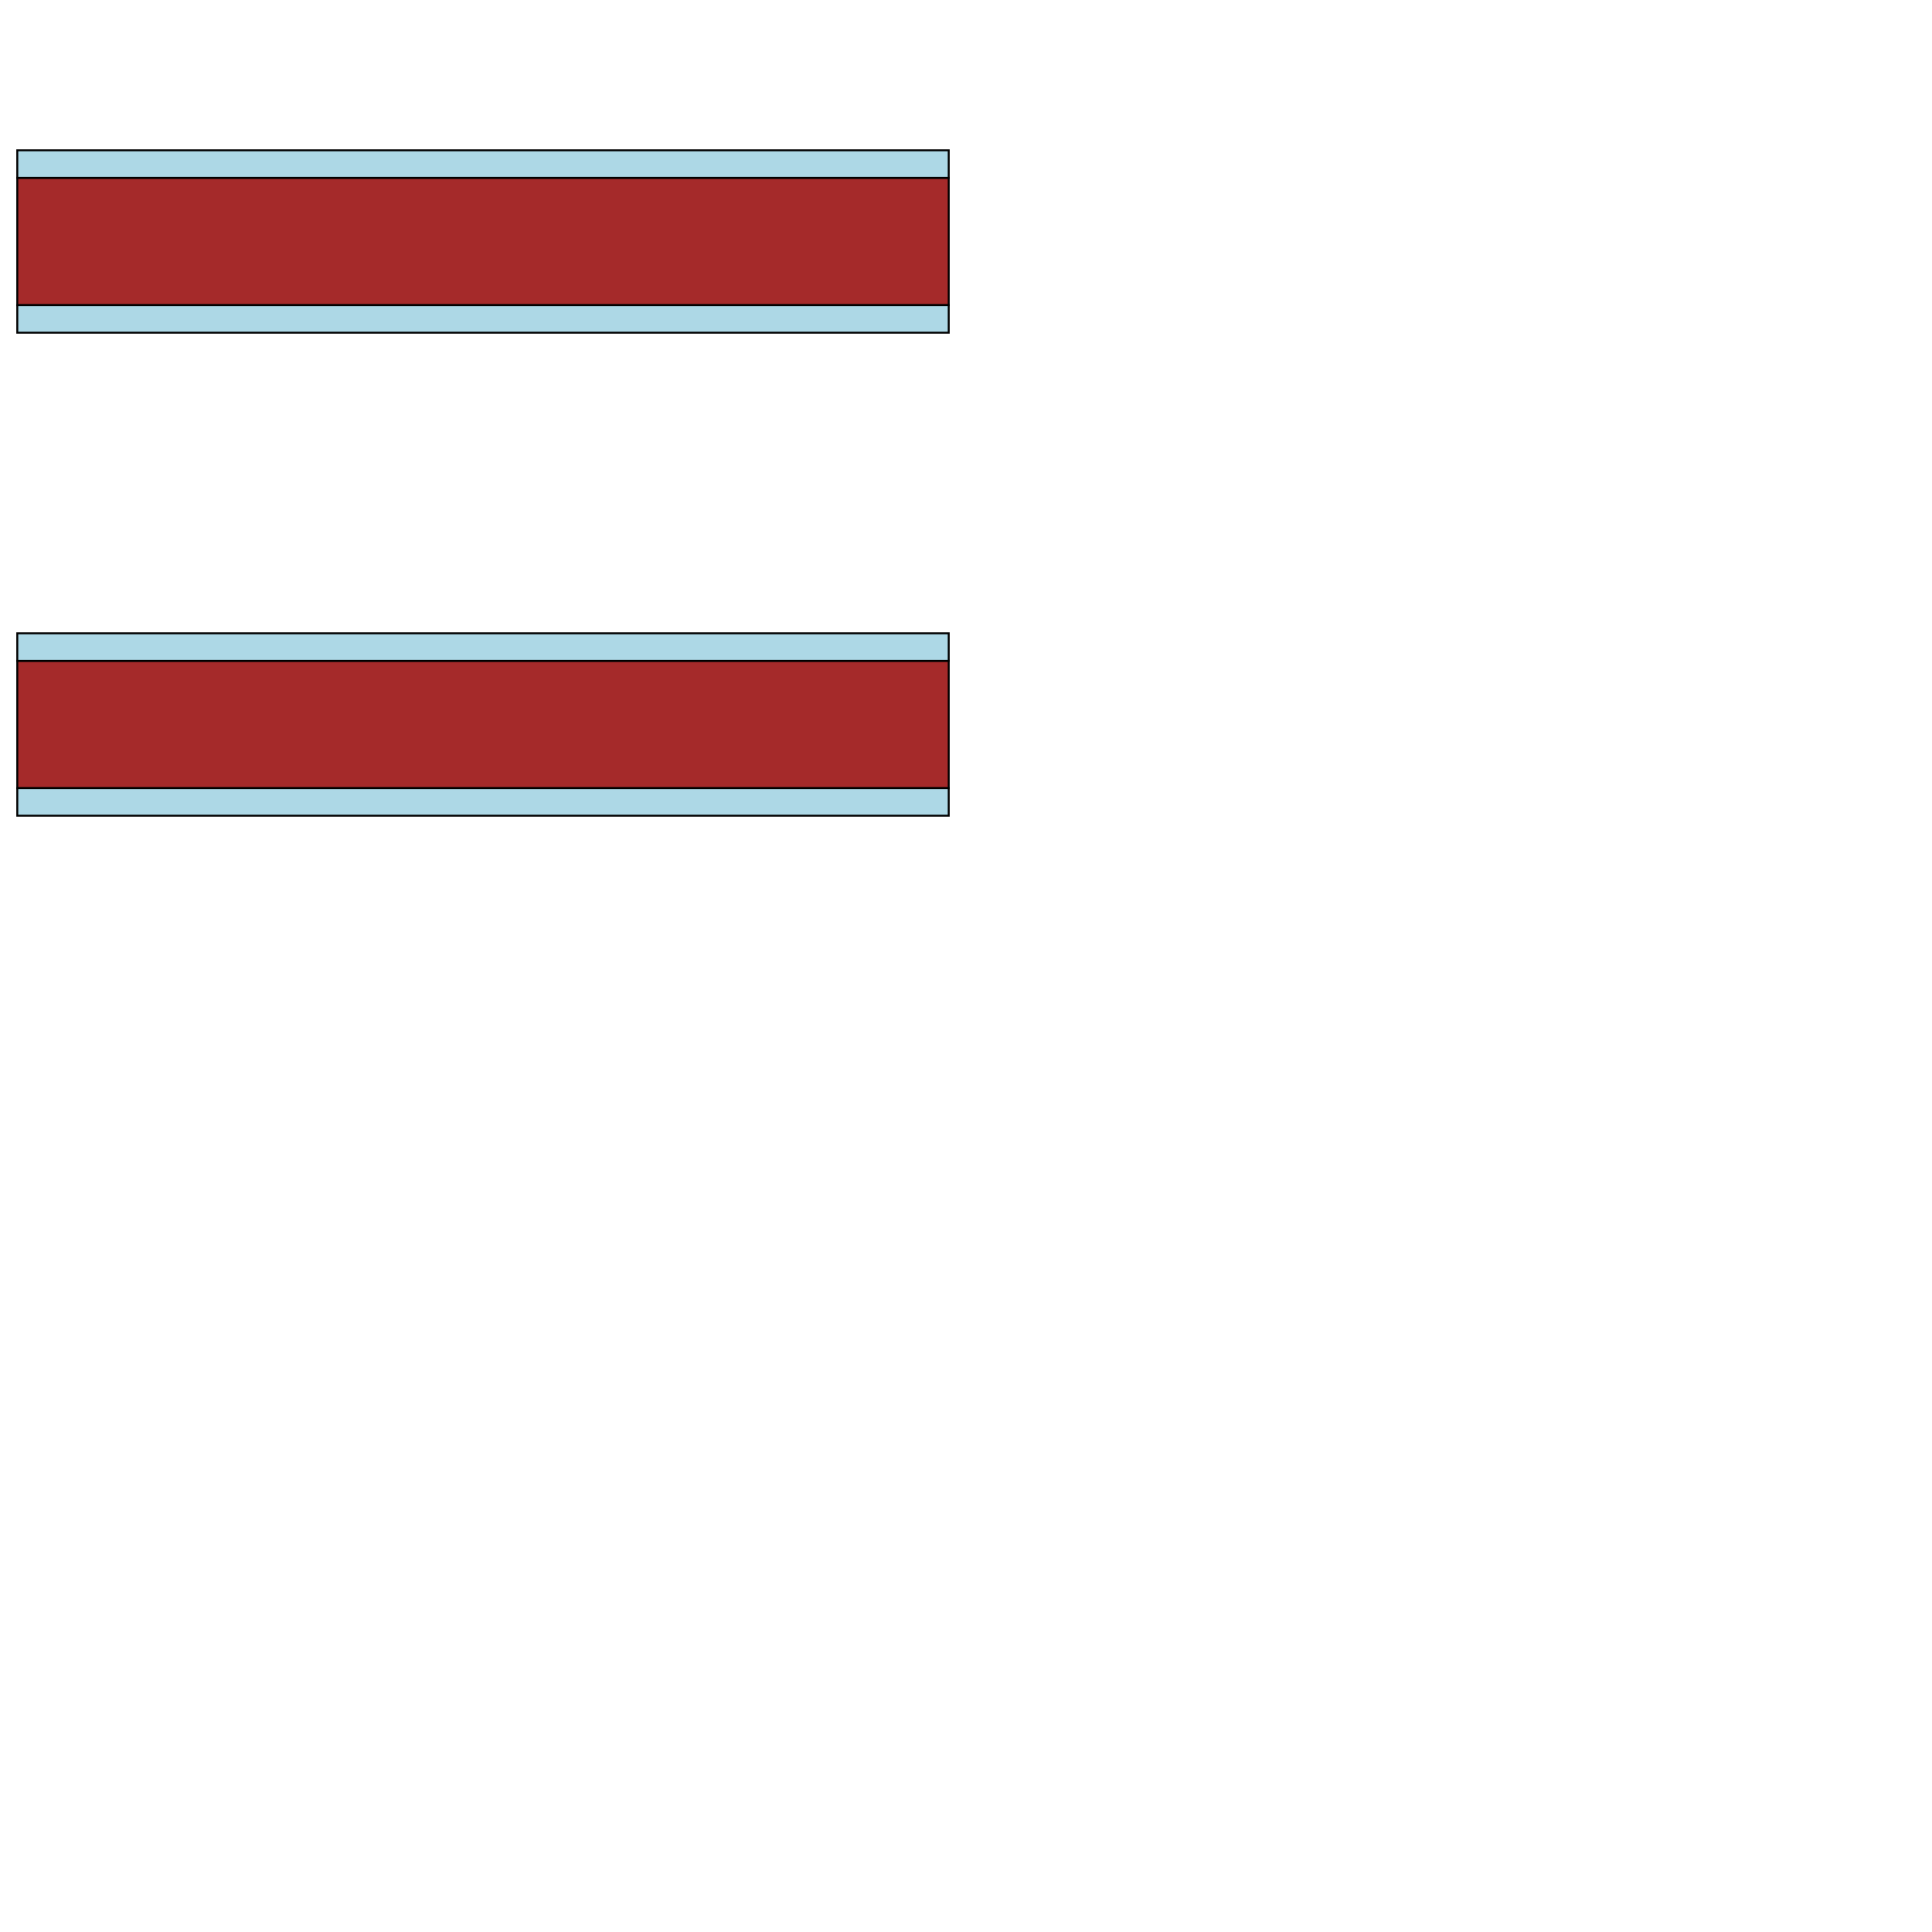
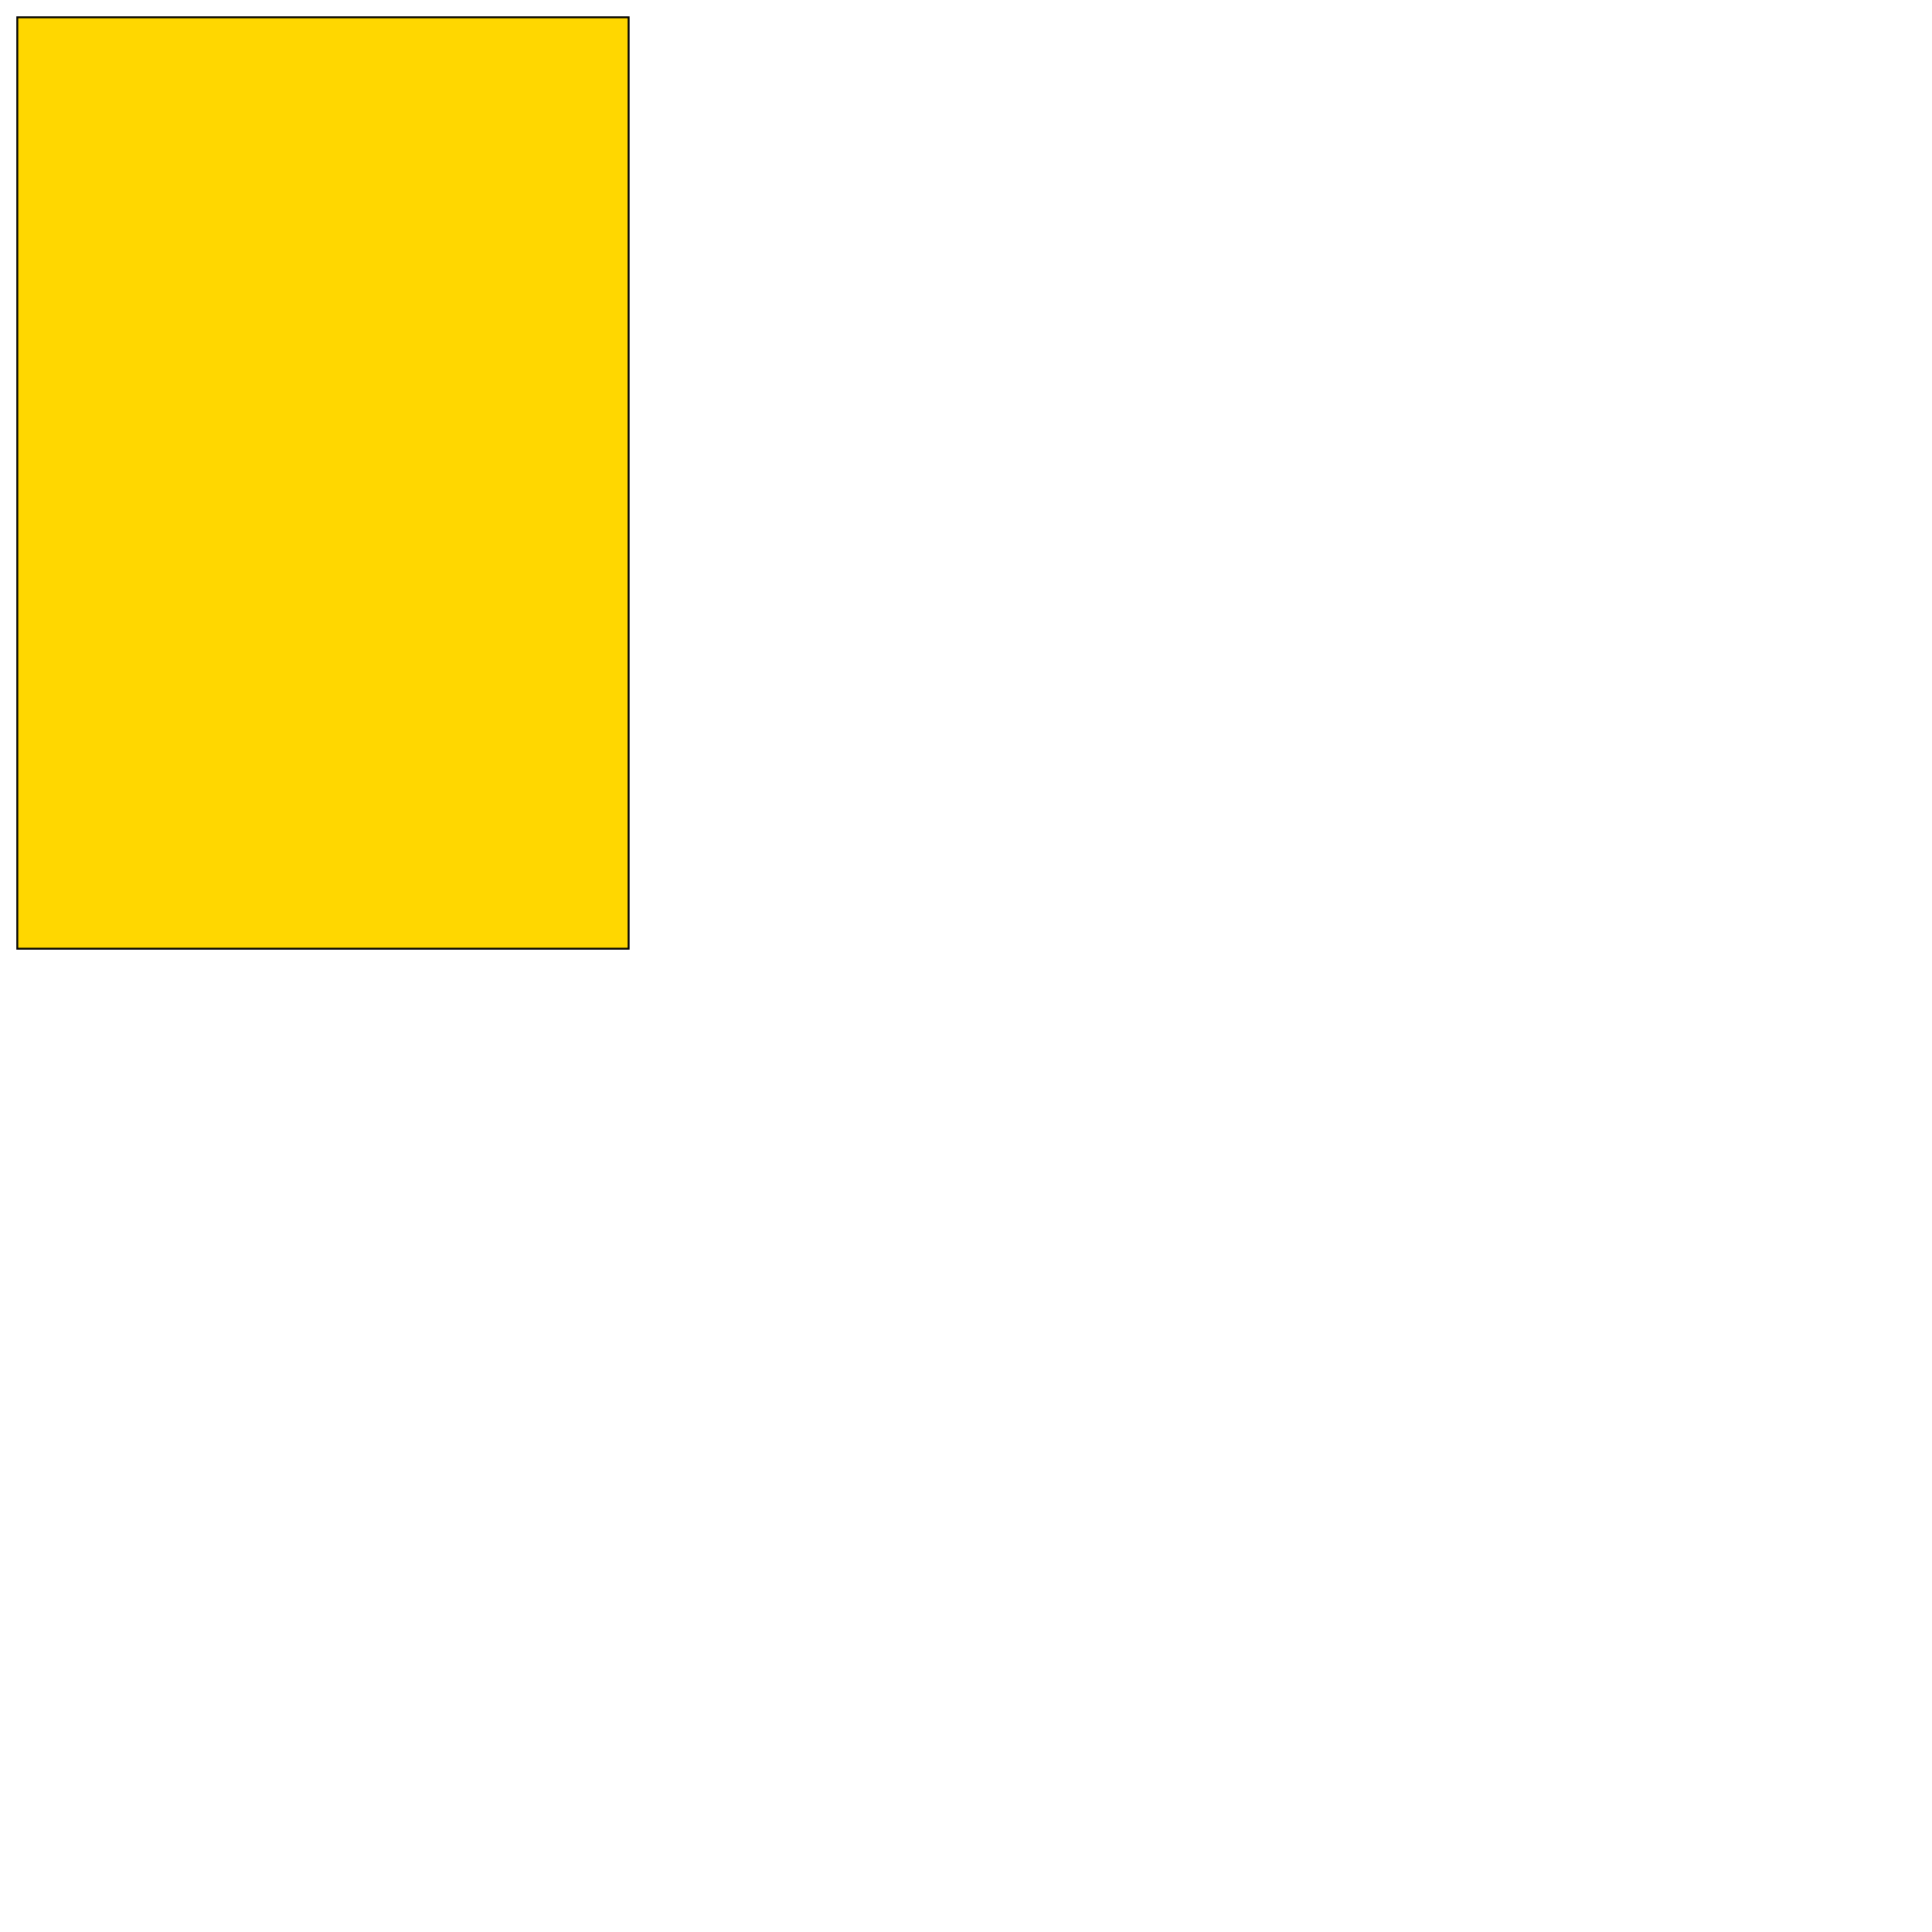
<svg xmlns="http://www.w3.org/2000/svg" height="2000" width="2000">
  <marker id="endArrow" markerHeight="8" markerUnits="strokeWidth" markerWidth="10" orient="auto" refX="1" refY="5" viewBox="0 0 10 10">
    <polyline fill="darkblue" points="0,0 10,5 0,10 1,5" />
  </marker>
-   <path d="M 982.11 815.904 17.89 815.904 17.89 684.096 982.11 684.096 z " style="fill: brown; stroke: black; stroke-width: 0; fill-type: evenodd" fill-opacity="1" />
-   <path d="M 982.11 815.904 17.89 815.904 17.89 684.096 982.11 684.096 z" style="fill: none; stroke: black; stroke-width: 2; fill-type: evenodd" fill-opacity="1" />
-   <path d="M 982.11 315.904 17.89 315.904 17.89 184.096 982.11 184.096 z " style="fill: brown; stroke: black; stroke-width: 0; fill-type: evenodd" fill-opacity="1" />
-   <path d="M 982.11 315.904 17.89 315.904 17.89 184.096 982.11 184.096 z" style="fill: none; stroke: black; stroke-width: 2; fill-type: evenodd" fill-opacity="1" />
-   <path d="M 982.11 836.904 982.11 836.904 982.11 844.403 17.89 844.403 17.89 836.904 17.89 836.904 17.89 815.904 982.11 815.904 z " style="fill: lightblue; stroke: black; stroke-width: 0; fill-type: evenodd" fill-opacity="1" />
-   <path d="M 982.11 836.904 982.11 836.904 982.11 844.403 17.89 844.403 17.89 836.904 17.89 836.904 17.89 815.904 982.11 815.904 z" style="fill: none; stroke: black; stroke-width: 2; fill-type: evenodd" fill-opacity="1" />
-   <path d="M 982.11 663.096 982.11 663.096 982.11 684.096 17.89 684.096 17.89 663.096 17.89 663.096 17.89 655.597 982.11 655.597 z " style="fill: lightblue; stroke: black; stroke-width: 0; fill-type: evenodd" fill-opacity="1" />
-   <path d="M 982.11 663.096 982.11 663.096 982.11 684.096 17.89 684.096 17.89 663.096 17.89 663.096 17.89 655.597 982.11 655.597 z" style="fill: none; stroke: black; stroke-width: 2; fill-type: evenodd" fill-opacity="1" />
-   <path d="M 982.11 336.904 982.11 336.904 982.11 344.403 17.89 344.403 17.89 336.904 17.89 336.904 17.89 315.904 982.11 315.904 z " style="fill: lightblue; stroke: black; stroke-width: 0; fill-type: evenodd" fill-opacity="1" />
-   <path d="M 982.11 336.904 982.11 336.904 982.11 344.403 17.89 344.403 17.89 336.904 17.89 336.904 17.89 315.904 982.11 315.904 z" style="fill: none; stroke: black; stroke-width: 2; fill-type: evenodd" fill-opacity="1" />
-   <path d="M 982.11 163.096 982.11 163.096 982.11 184.096 17.89 184.096 17.89 163.096 17.89 163.096 17.89 155.597 982.11 155.597 z " style="fill: lightblue; stroke: black; stroke-width: 0; fill-type: evenodd" fill-opacity="1" />
-   <path d="M 982.11 163.096 982.11 163.096 982.11 184.096 17.89 184.096 17.89 163.096 17.89 163.096 17.89 155.597 982.11 155.597 z" style="fill: none; stroke: black; stroke-width: 2; fill-type: evenodd" fill-opacity="1" />
+   <path d="M 650.765 982.11 17.89 982.11 17.89 17.89 650.765 17.89 z " style="fill: gold; stroke: black; stroke-width: 0; fill-type: evenodd" fill-opacity="1" />
+   <path d="M 650.765 982.11 17.89 982.11 17.89 17.89 650.765 17.89 z" style="fill: none; stroke: black; stroke-width: 2; fill-type: evenodd" fill-opacity="1" />
</svg>
